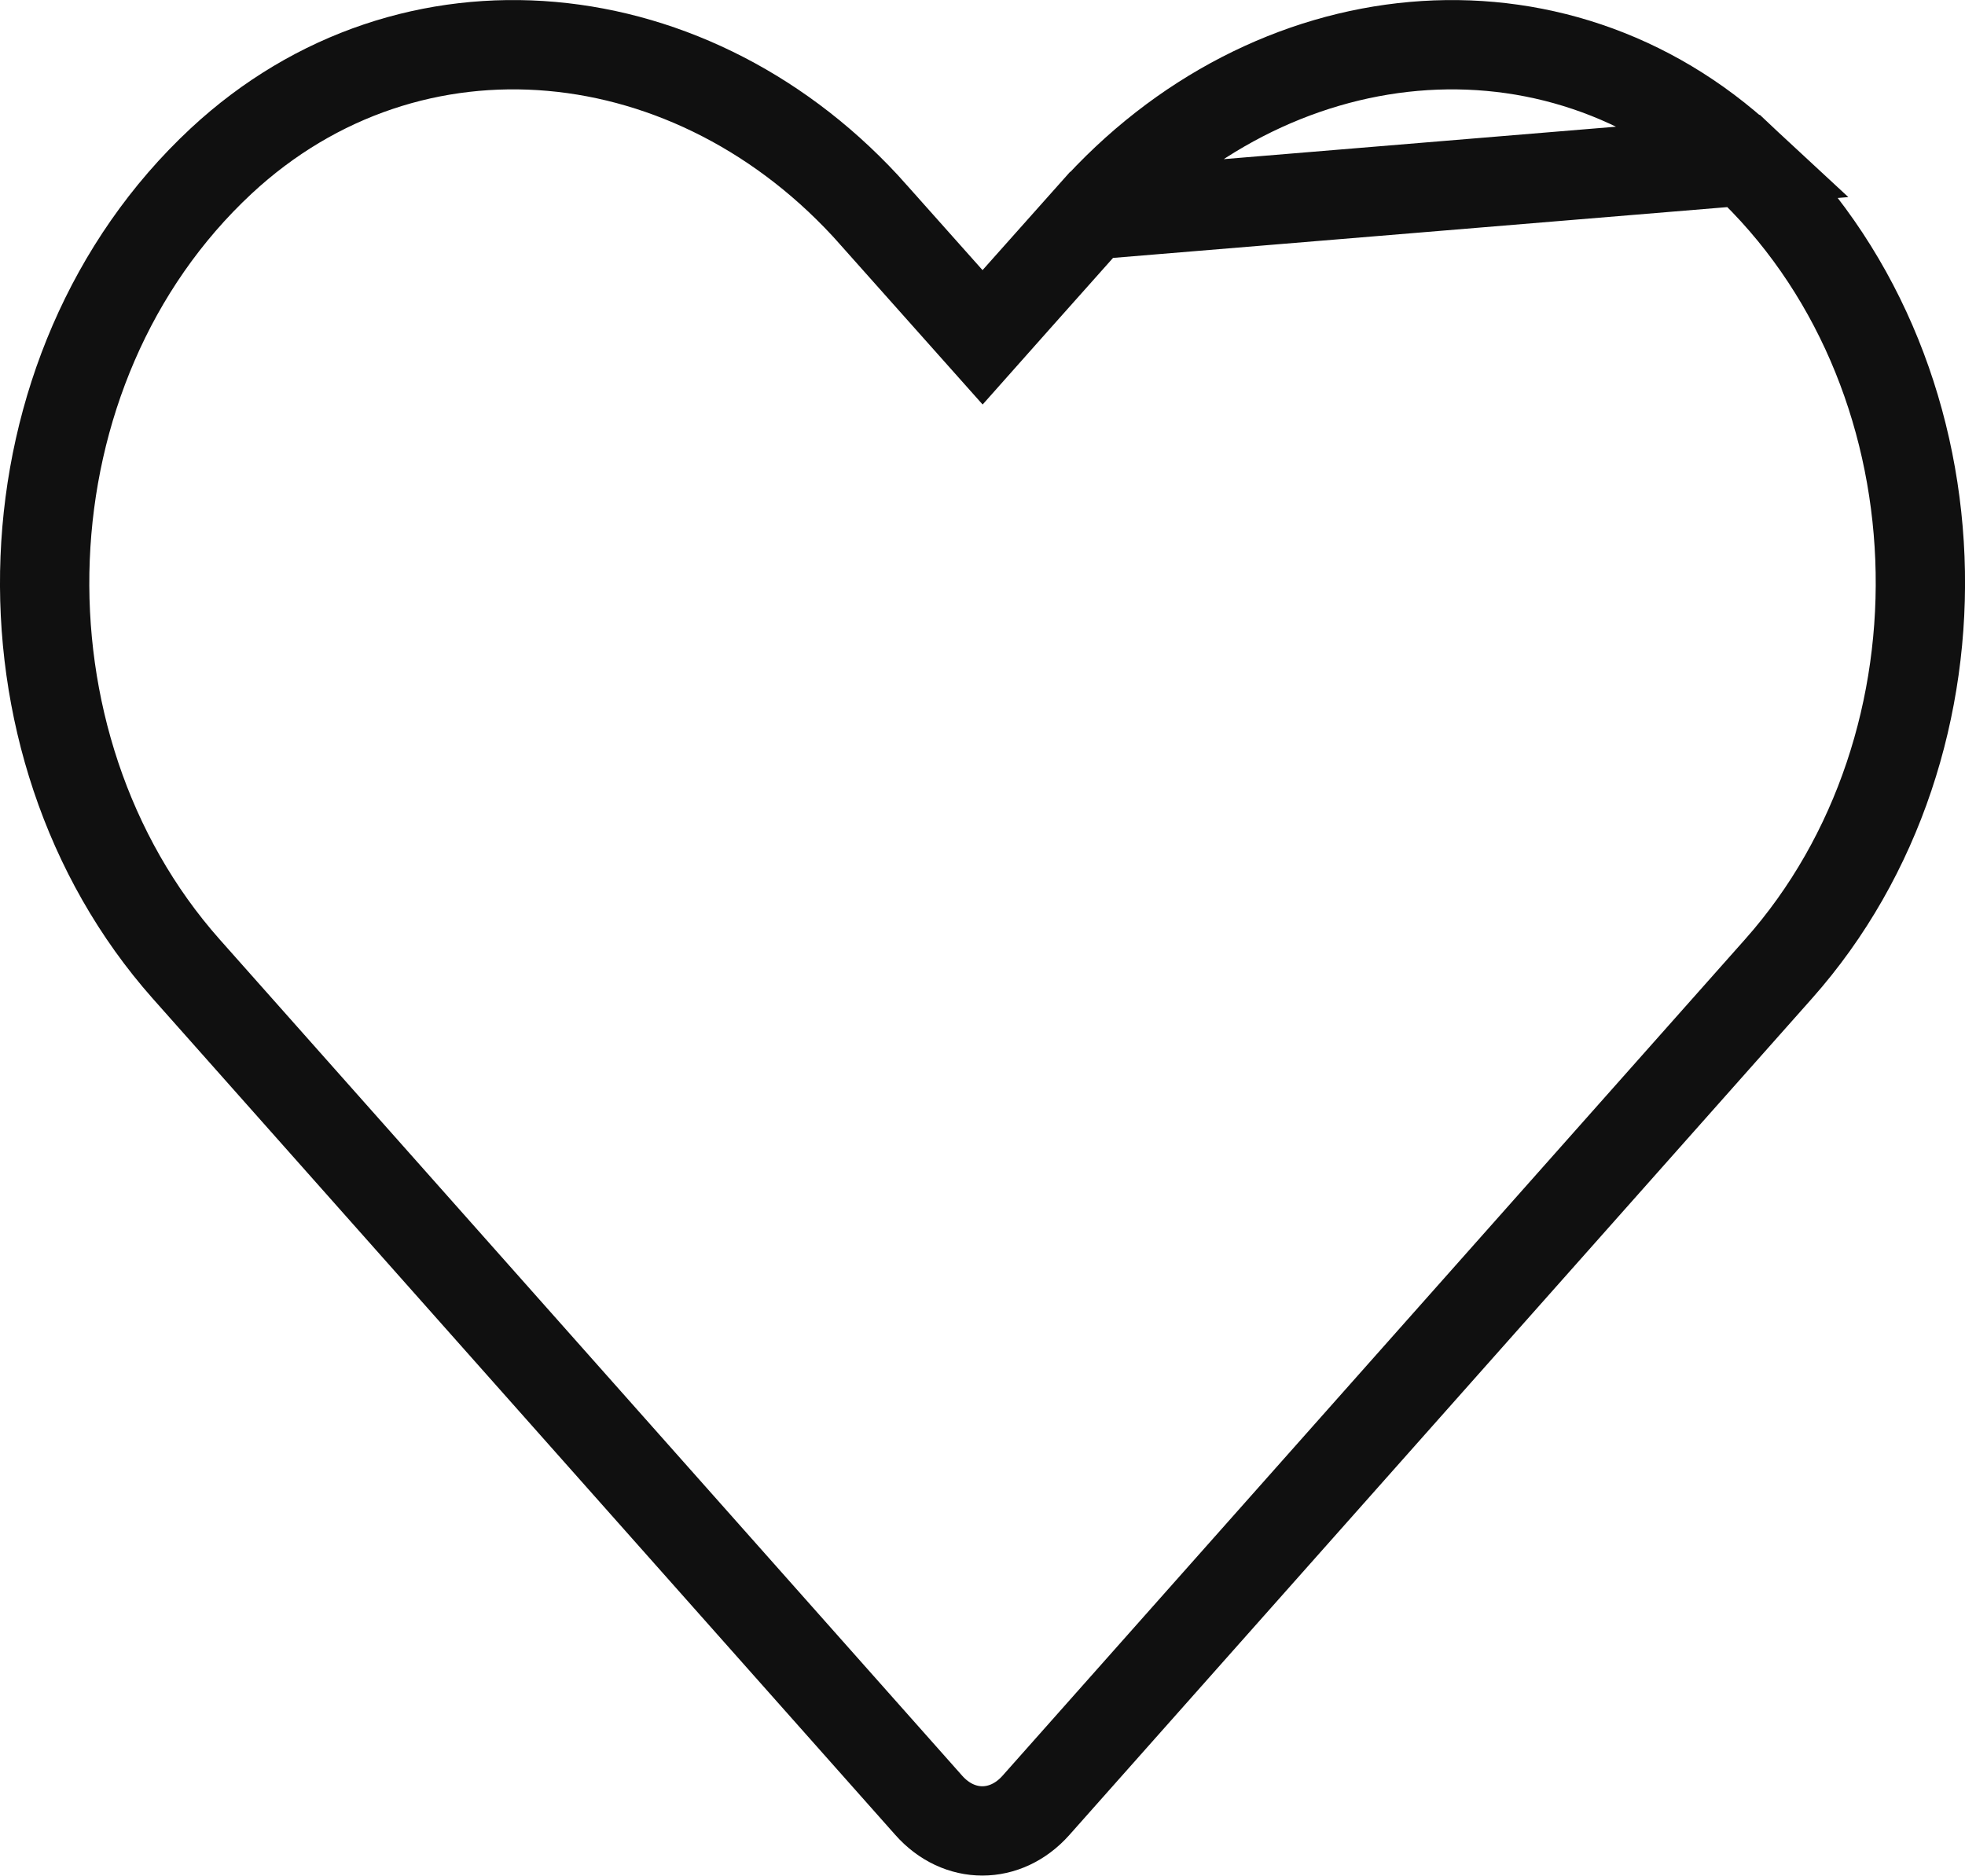
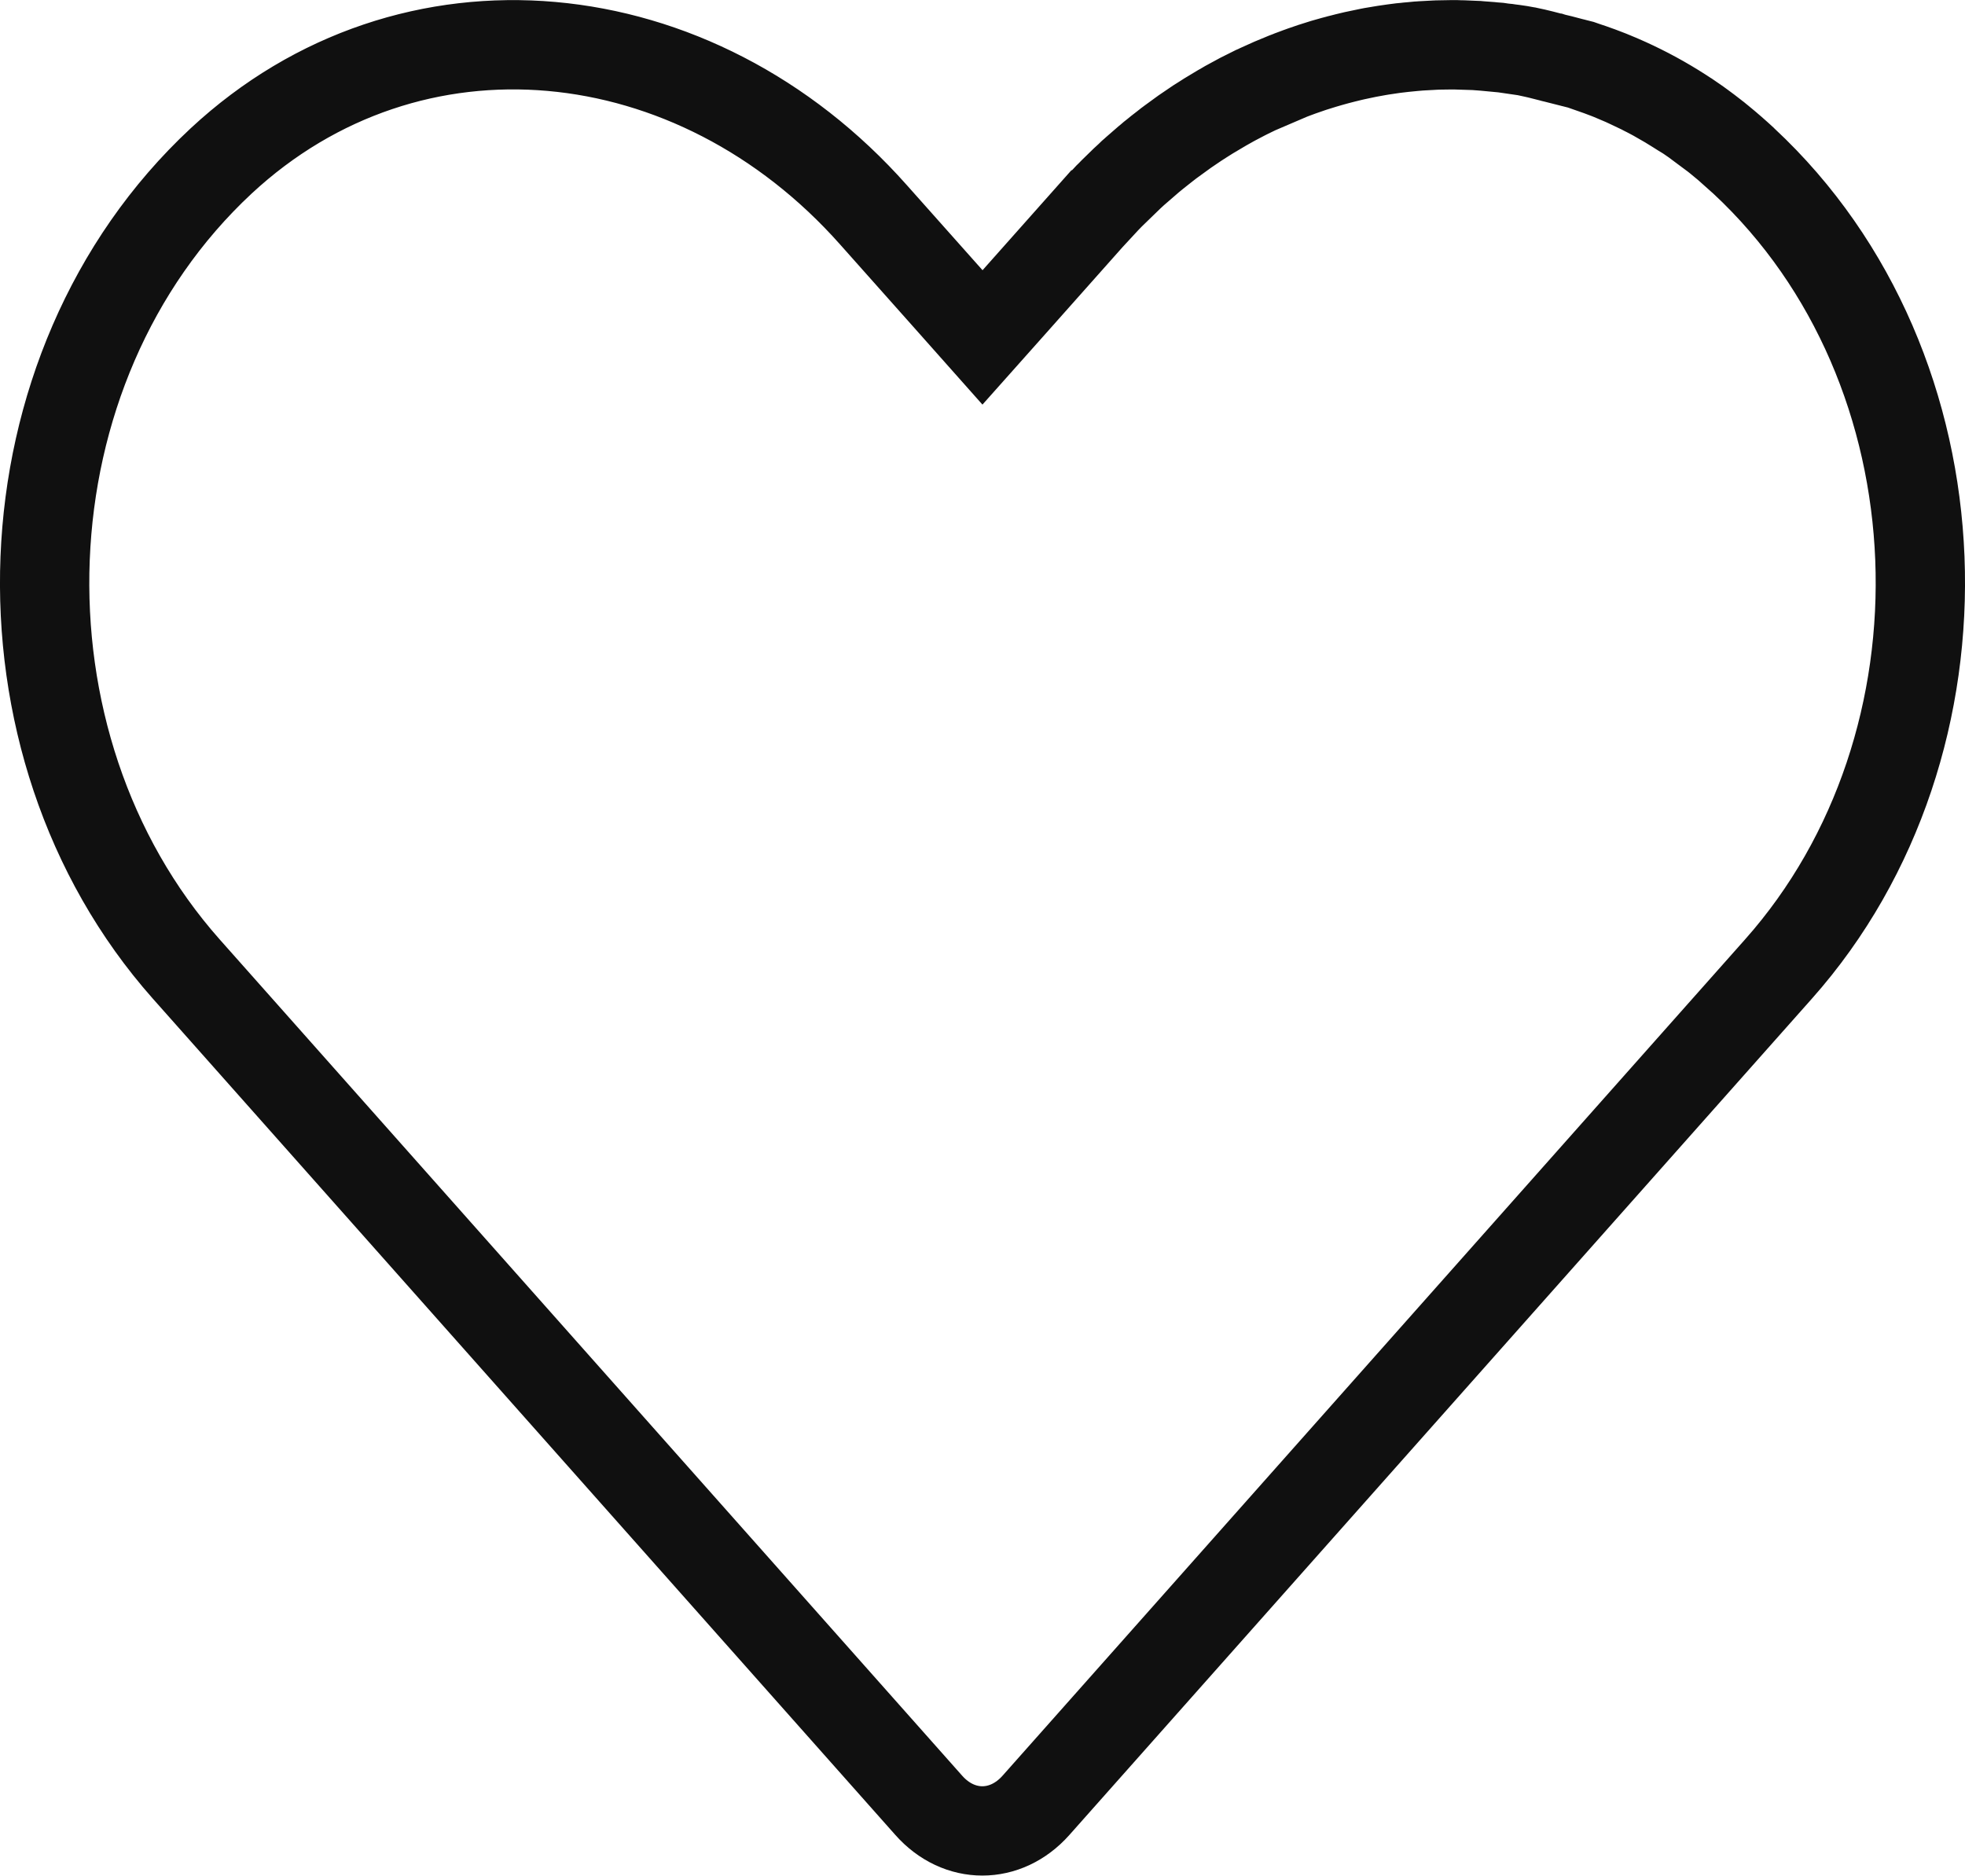
- <svg xmlns="http://www.w3.org/2000/svg" width="22" height="21" viewBox="0 0 22 21" fill="none">
-   <path d="M12.221 2.406L12.221 2.406L11.374 3.357L11.001 3.777L10.627 3.357L9.78 2.406L9.78 2.405C7.783 0.153 4.598 -0.17 2.477 1.802C-0.018 4.125 -0.155 8.324 2.085 10.85L10.399 20.215C10.399 20.215 10.399 20.215 10.399 20.215C10.737 20.596 11.259 20.596 11.598 20.215C11.598 20.215 11.598 20.215 11.598 20.215L19.912 10.849L19.912 10.849C22.156 8.323 22.019 4.125 19.524 1.802L12.221 2.406ZM12.221 2.406C14.223 0.152 17.404 -0.169 19.524 1.802L12.221 2.406Z" stroke="#101010" />
+ <svg xmlns="http://www.w3.org/2000/svg" width="100%" height="100%" viewBox="0 0 22 21" version="1.1" xml:space="preserve" style="fill-rule:evenodd;clip-rule:evenodd;">
+   <g transform="matrix(1,0,0,1,-0.5,0)">
+     <path d="M12.721,2.406L12.72,2.406L11.874,3.358L11.5,3.778L11.127,3.358L10.28,2.406C8.282,0.153 5.097,-0.169 2.976,1.802C0.482,4.125 0.345,8.324 2.585,10.85L10.899,20.215C11.237,20.596 11.759,20.596 12.098,20.215L20.412,10.85C22.656,8.324 22.518,4.125 20.024,1.803L19.837,1.636L19.716,1.536L19.528,1.396L19.476,1.357C19.428,1.323 19.378,1.289 19.326,1.258L19.188,1.173L19.314,1.25C19.34,1.267 19.366,1.282 19.392,1.299C19.467,1.349 19.54,1.4 19.607,1.454L19.528,1.396L19.476,1.357L19.392,1.299L19.331,1.262L19.196,1.177L19.029,1.081L18.948,1.038L18.882,1.004L18.73,0.931L18.686,0.911L18.521,0.841L18.414,0.8L18.407,0.798L18.199,0.725L17.722,0.604L17.575,0.572L17.372,0.541L17.044,0.51L16.759,0.501L16.592,0.504L16.374,0.516L16.192,0.534L16.14,0.54L16.005,0.559L15.873,0.581L15.84,0.587L15.663,0.624L15.575,0.645L15.429,0.683L15.323,0.713L15.19,0.755L15.074,0.795L14.955,0.839L14.549,1.013L14.393,1.091L14.238,1.175L14.039,1.293L13.914,1.372L13.771,1.469L13.581,1.607L13.399,1.751L13.175,1.945L12.909,2.203L12.721,2.406ZM12.721,2.406C13.981,0.988 15.708,0.334 17.343,0.538C17.38,0.543 17.49,0.554 17.599,0.576C17.711,0.598 17.826,0.63 17.885,0.645C17.888,0.646 17.888,0.648 17.891,0.648C17.894,0.649 17.899,0.649 17.903,0.65C17.954,0.662 18.005,0.674 18.055,0.688C18.065,0.691 18.075,0.693 18.085,0.696C18.092,0.698 18.101,0.7 18.108,0.702C18.117,0.704 18.127,0.706 18.135,0.709C18.146,0.712 18.156,0.713 18.167,0.717C18.174,0.719 18.182,0.72 18.189,0.722C18.206,0.728 18.225,0.735 18.242,0.74C18.672,0.881 19.086,1.085 19.475,1.356C19.665,1.489 19.847,1.638 20.024,1.802L19.837,1.636L19.716,1.536L19.528,1.396L19.475,1.356L19.392,1.299L19.326,1.258L19.181,1.168L19.029,1.081L18.948,1.038L18.916,1.022L18.878,1.002L18.737,0.935L18.681,0.909L18.521,0.841L18.407,0.798L18.199,0.725L17.733,0.607L17.599,0.576L17.276,0.529L17.013,0.509L16.802,0.501L16.592,0.504L16.374,0.516L16.187,0.534L16.102,0.545L16.005,0.559L15.861,0.583L15.807,0.594L15.669,0.623L15.575,0.645L15.429,0.683L15.316,0.716L15.19,0.755L15.085,0.791L14.955,0.839L14.549,1.013L14.382,1.097L14.238,1.175L14.039,1.293L13.906,1.377L13.759,1.477L13.581,1.607L13.399,1.751L13.175,1.945L12.909,2.203L12.721,2.406Z" style="fill:none;fill-rule:nonzero;stroke:rgb(16,16,16);stroke-width:1px;" />
+   </g>
</svg>
